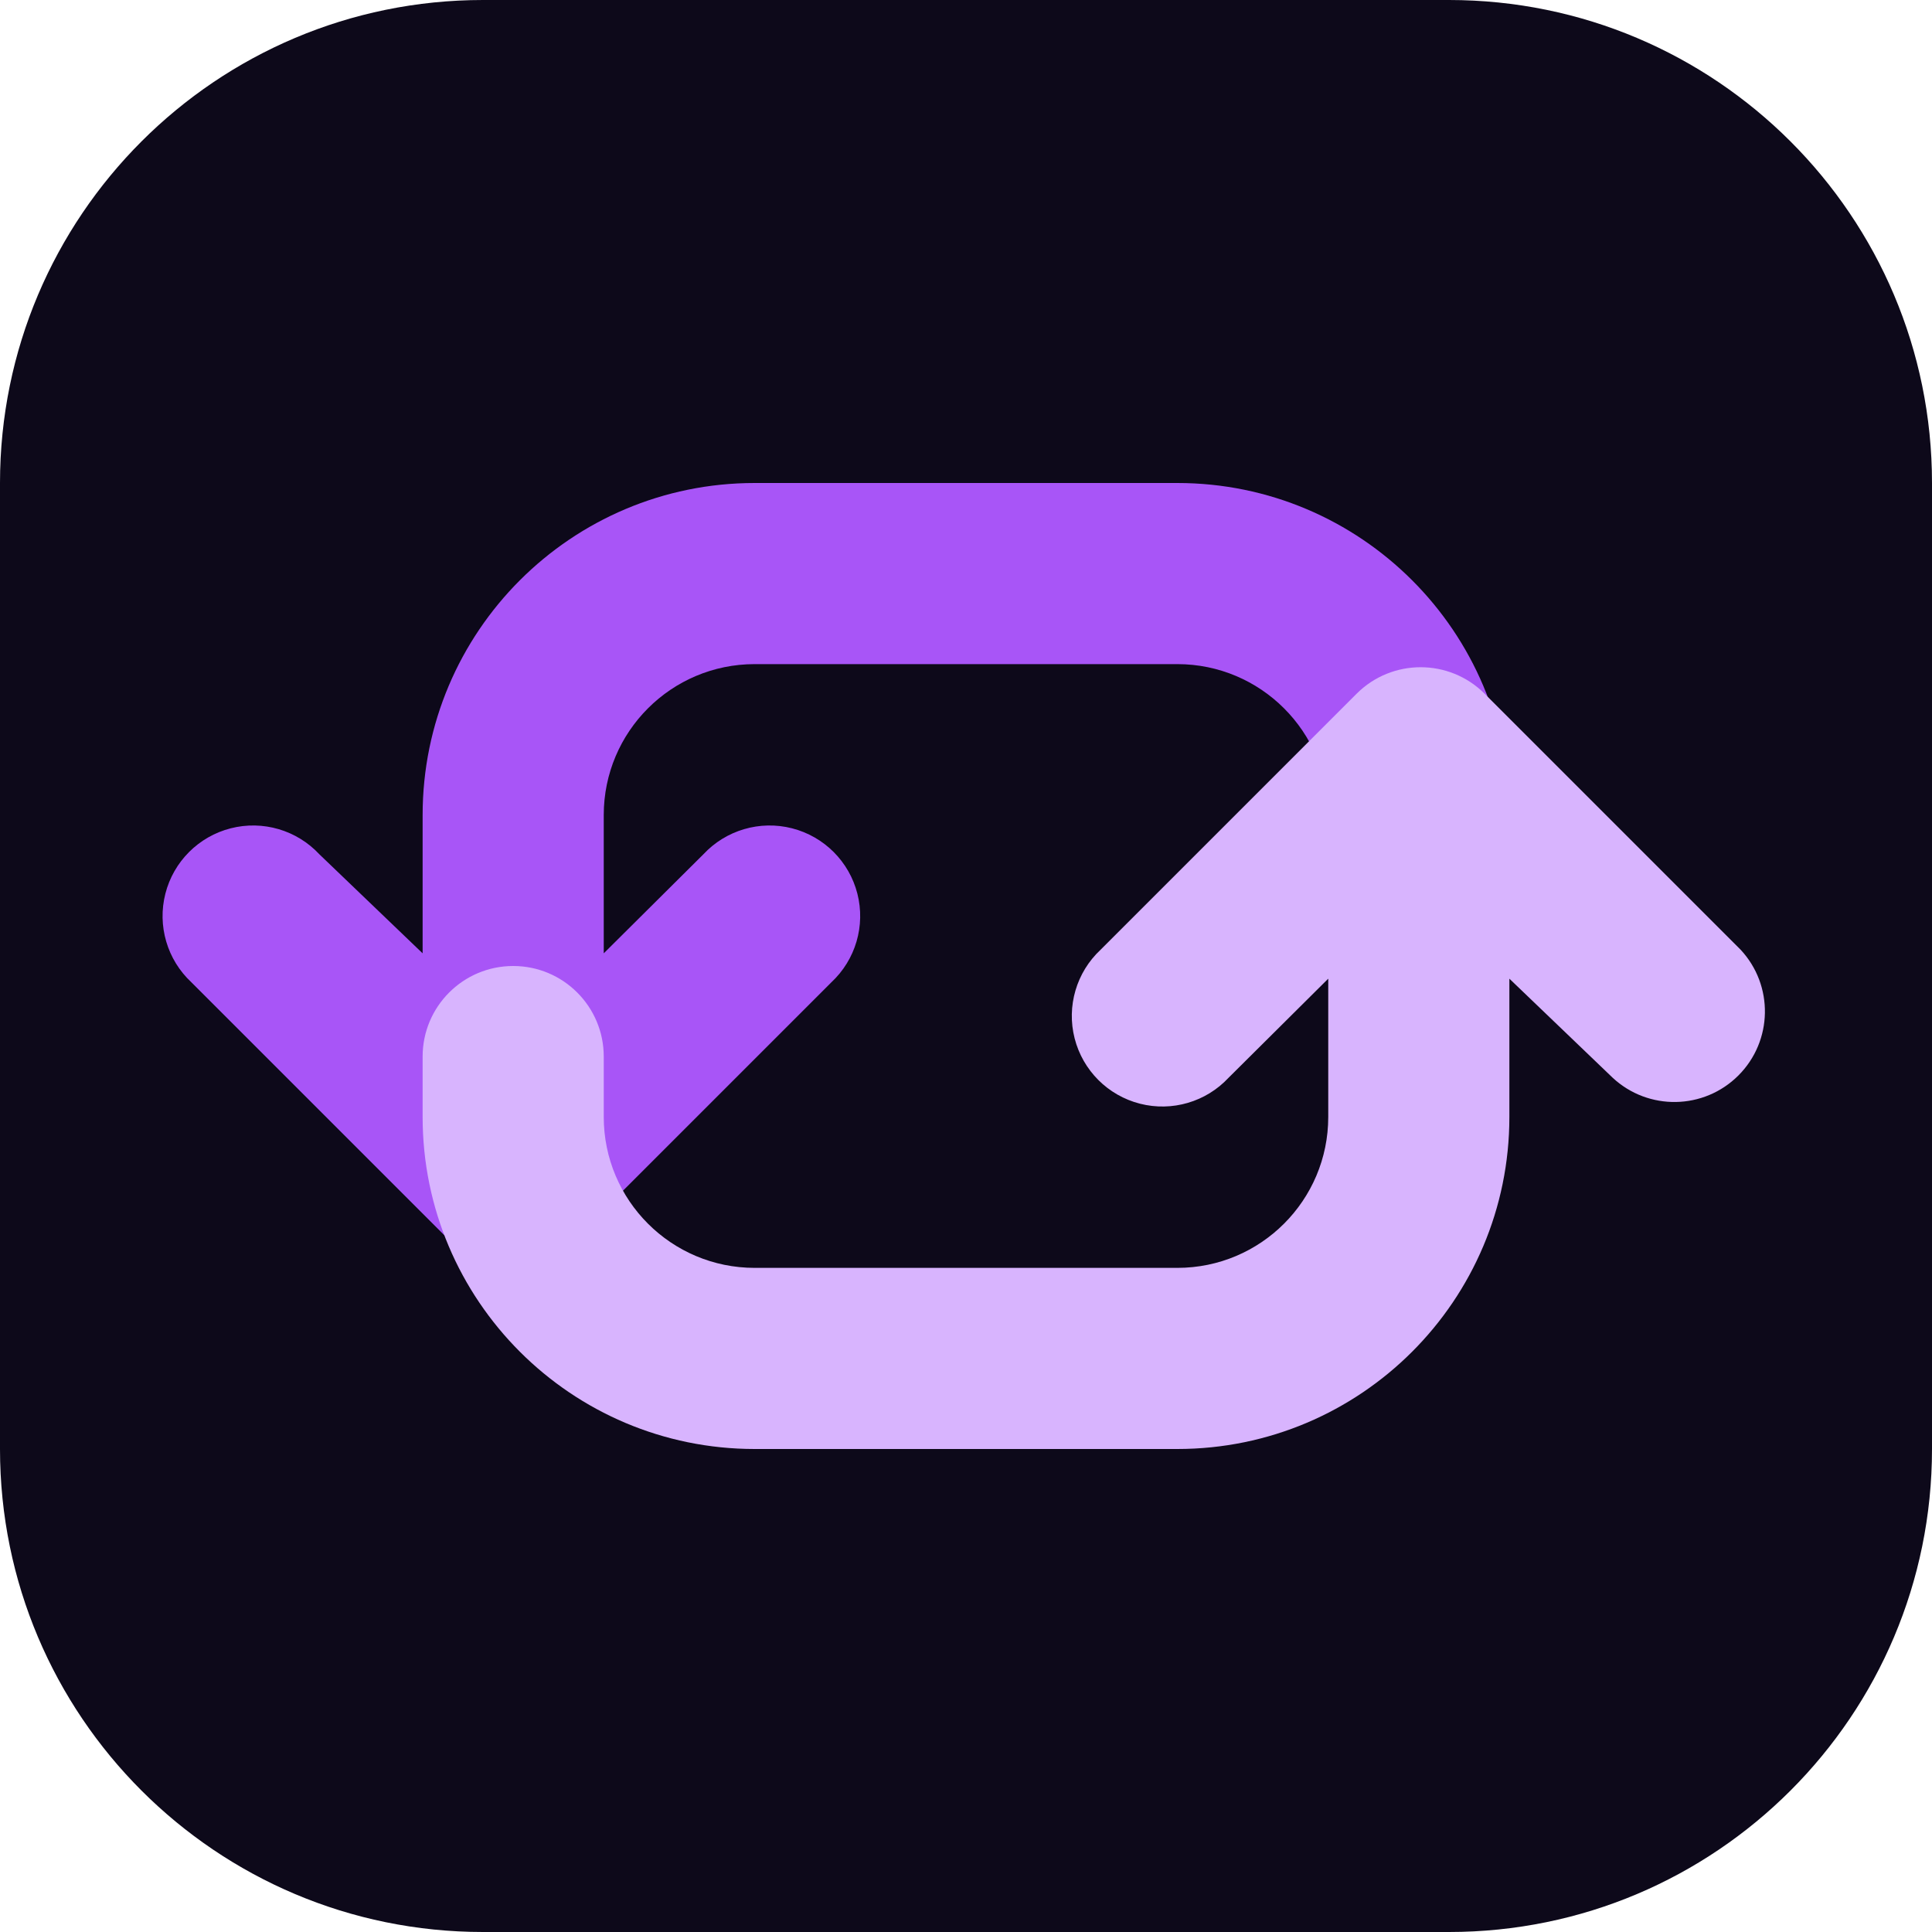
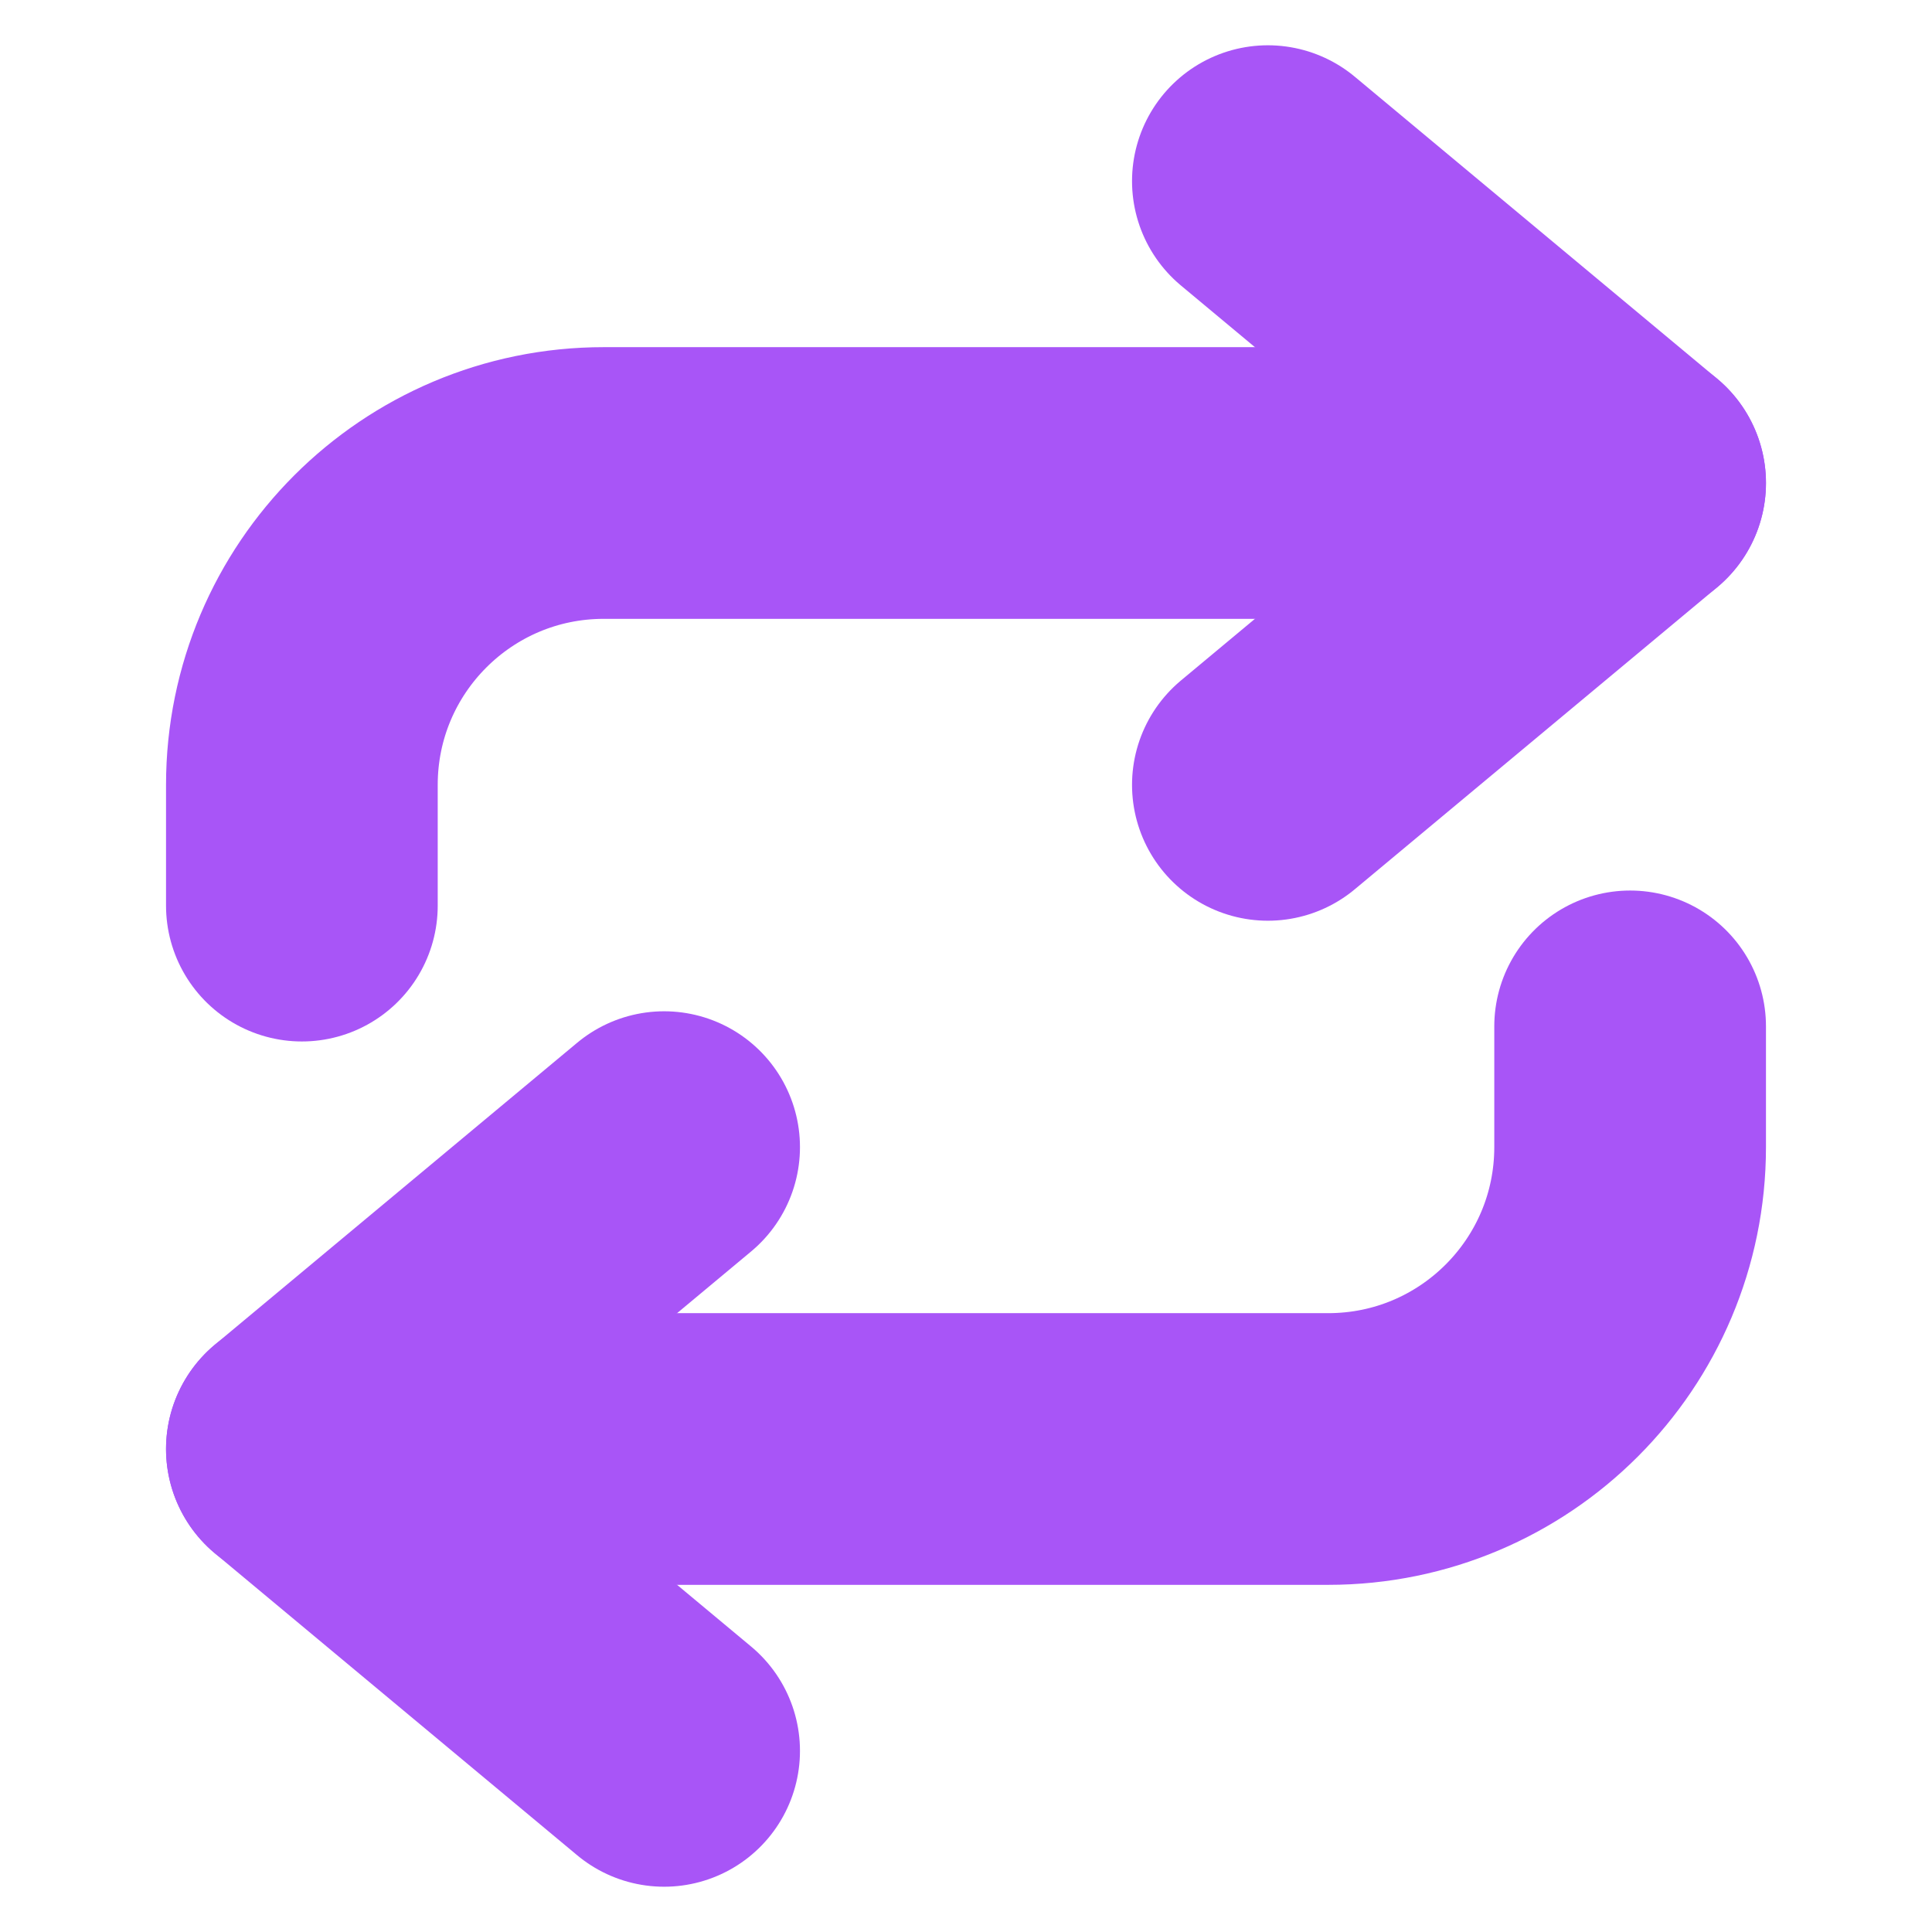
- <svg xmlns="http://www.w3.org/2000/svg" viewBox="0 0 32 32" width="32" height="32">
-   <rect width="32" height="32" rx="8" fill="#0d091a" />
-   <path d="M7 13.5A5.5 5.5 0 0 1 12.5 8h7a5.5 5.5 0 0 1 5.5 5.5v1a1.5 1.5 0 0 1-3 0v-1A2.5 2.5 0 0 0 19.5 11h-7A2.5 2.5 0 0 0 10 13.5v2.29l1.65-1.64a1.5 1.5 0 1 1 2.12 2.12l-4.24 4.24a1.5 1.5 0 0 1-2.12 0L3.17 16.27a1.5 1.5 0 1 1 2.12-2.12L7 15.79V13.5z" fill="#a855f7" />
-   <path d="M25 18.5A5.5 5.5 0 0 1 19.5 24h-7A5.5 5.5 0 0 1 7 18.5v-1a1.5 1.5 0 0 1 3 0v1A2.5 2.5 0 0 0 12.5 21h7A2.5 2.5 0 0 0 22 18.5v-2.29l-1.65 1.64a1.5 1.5 0 1 1-2.12-2.12l4.24-4.24a1.5 1.5 0 0 1 2.12 0l4.24 4.24a1.5 1.5 0 0 1-2.12 2.12L25 16.21v2.29z" fill="#d8b4fe" />
+ <svg xmlns="http://www.w3.org/2000/svg" viewBox="0 0 32 32" width="32" height="32" fill="none" stroke="#a855f7" stroke-width="4.5" stroke-linecap="round" stroke-linejoin="round">
+   <path d="m21 3 6 5-6 5" />
+   <path d="M5 15V13a5 5 0 0 1 5-5h17" />
+   <path d="m11 29-6-5 6-5" />
+   <path d="M27 17v2a5 5 0 0 1-5 5H5" />
</svg>
